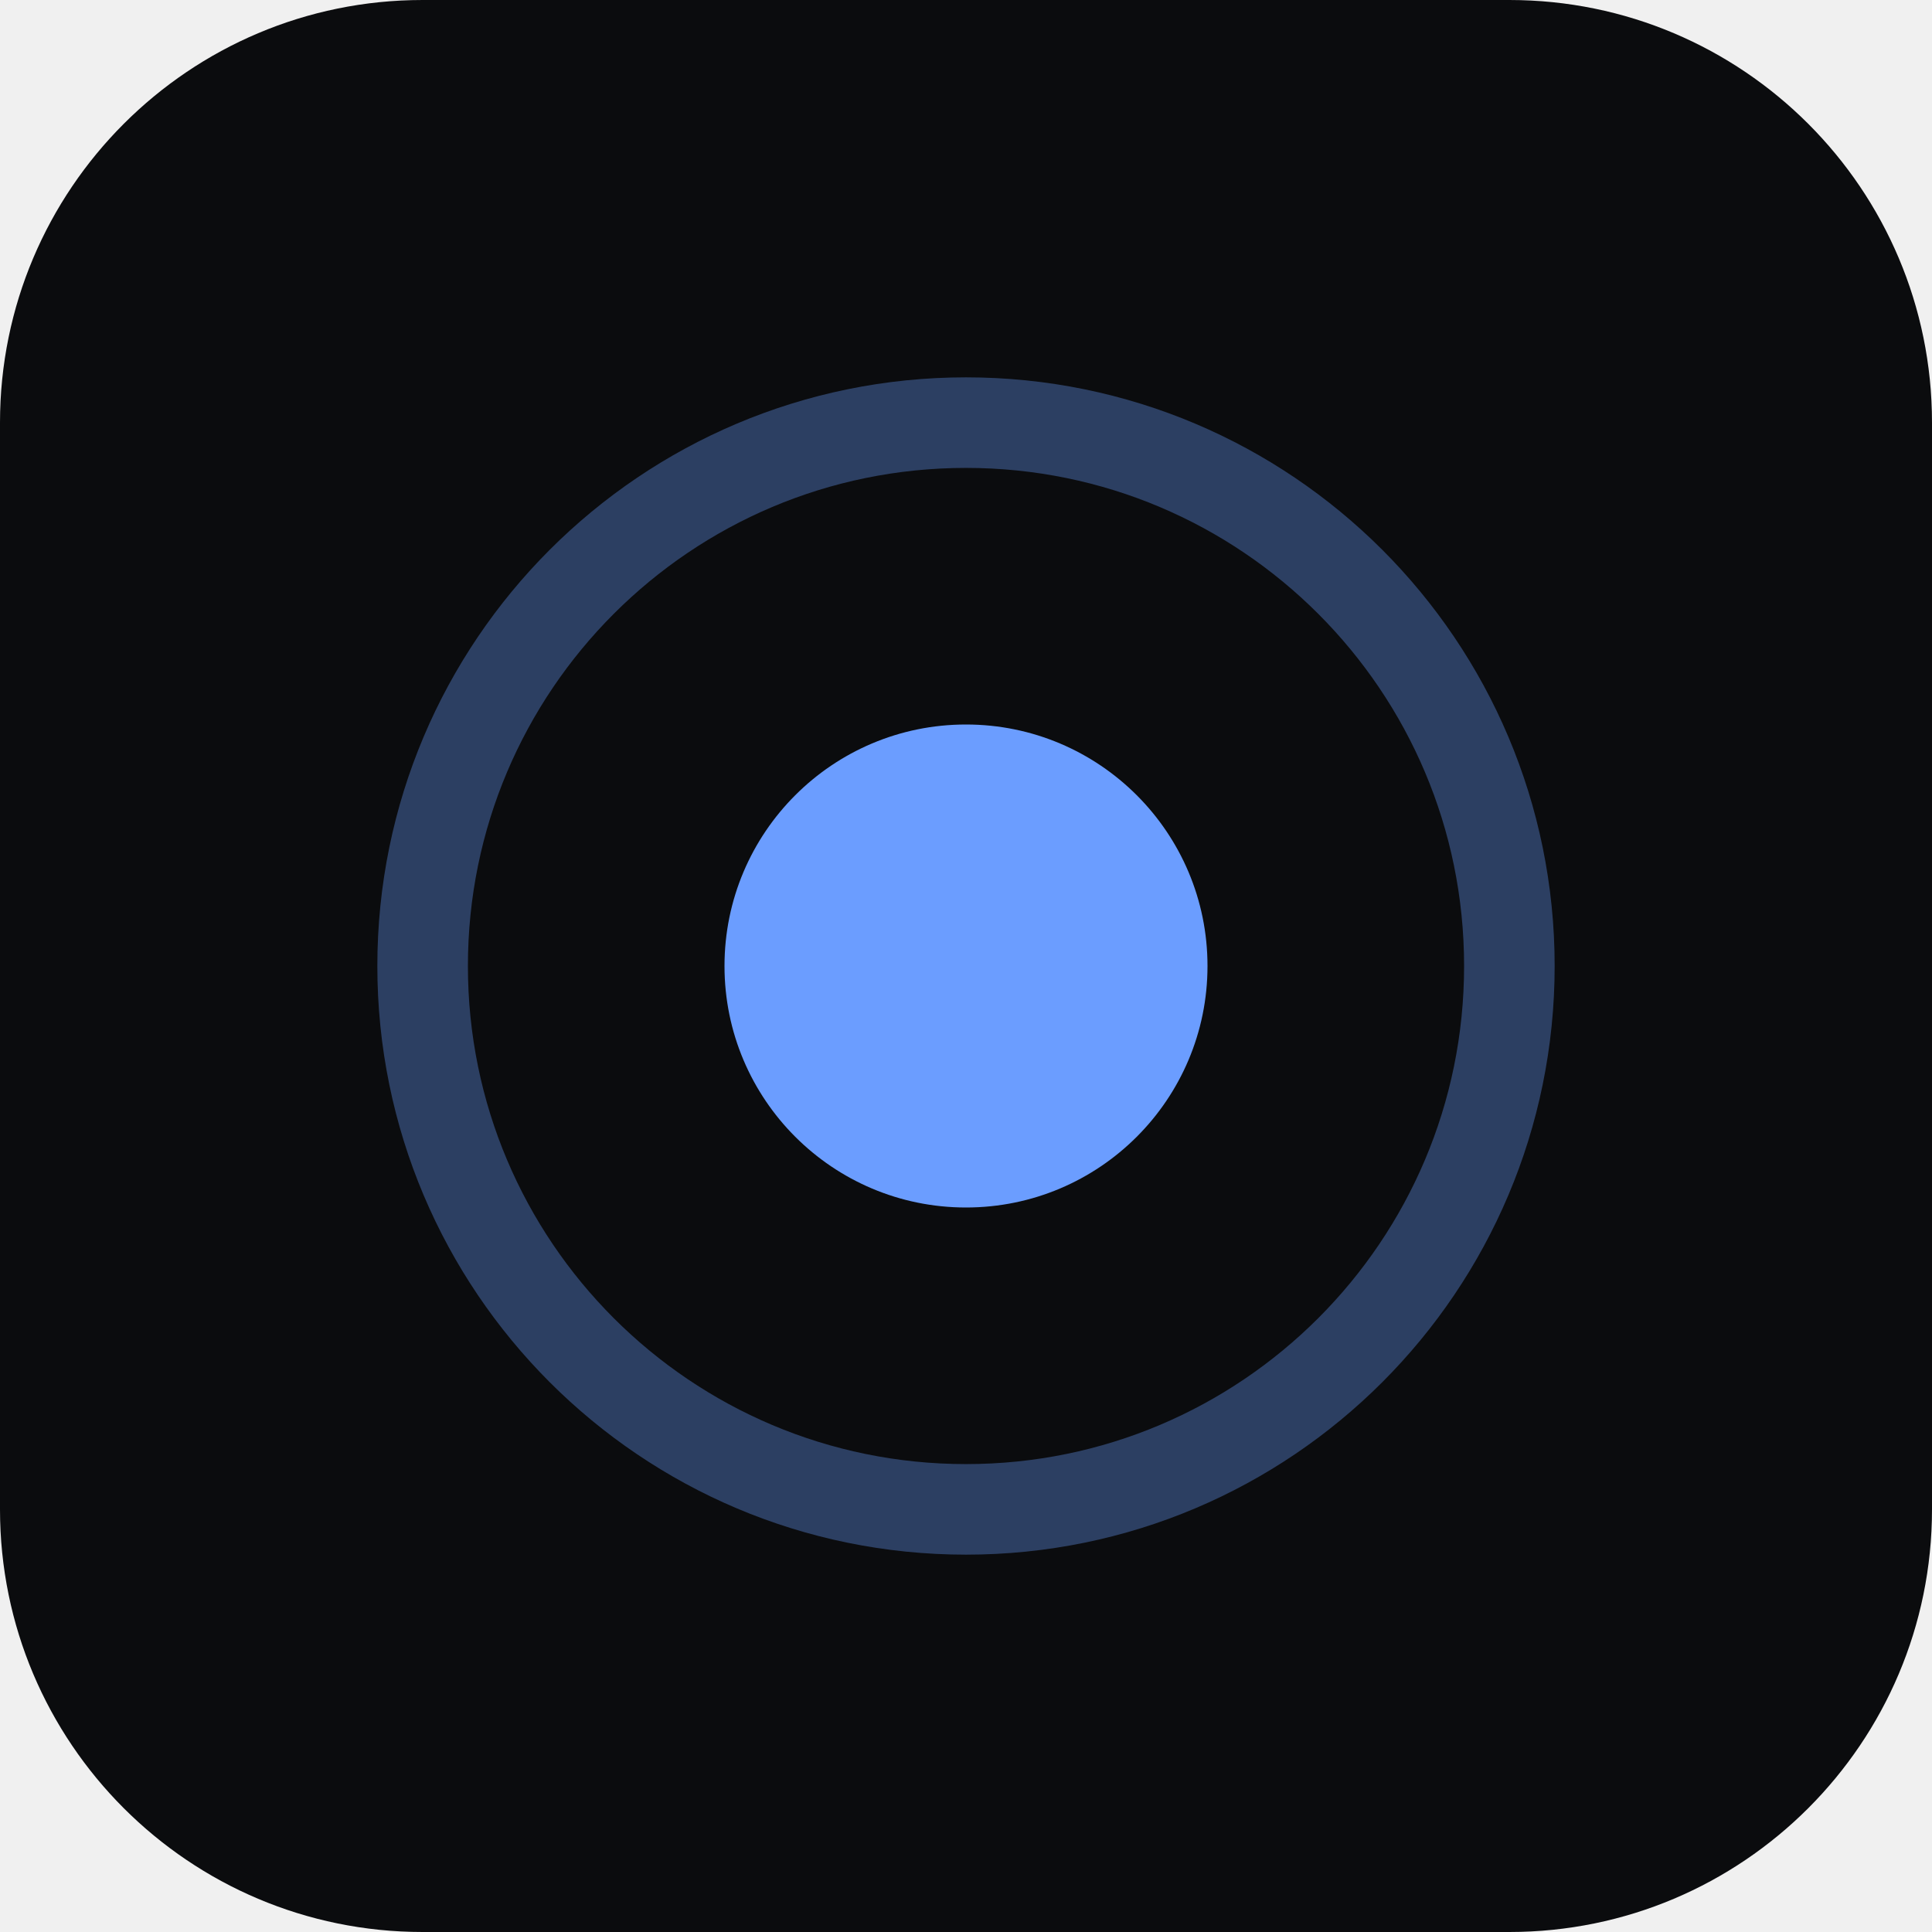
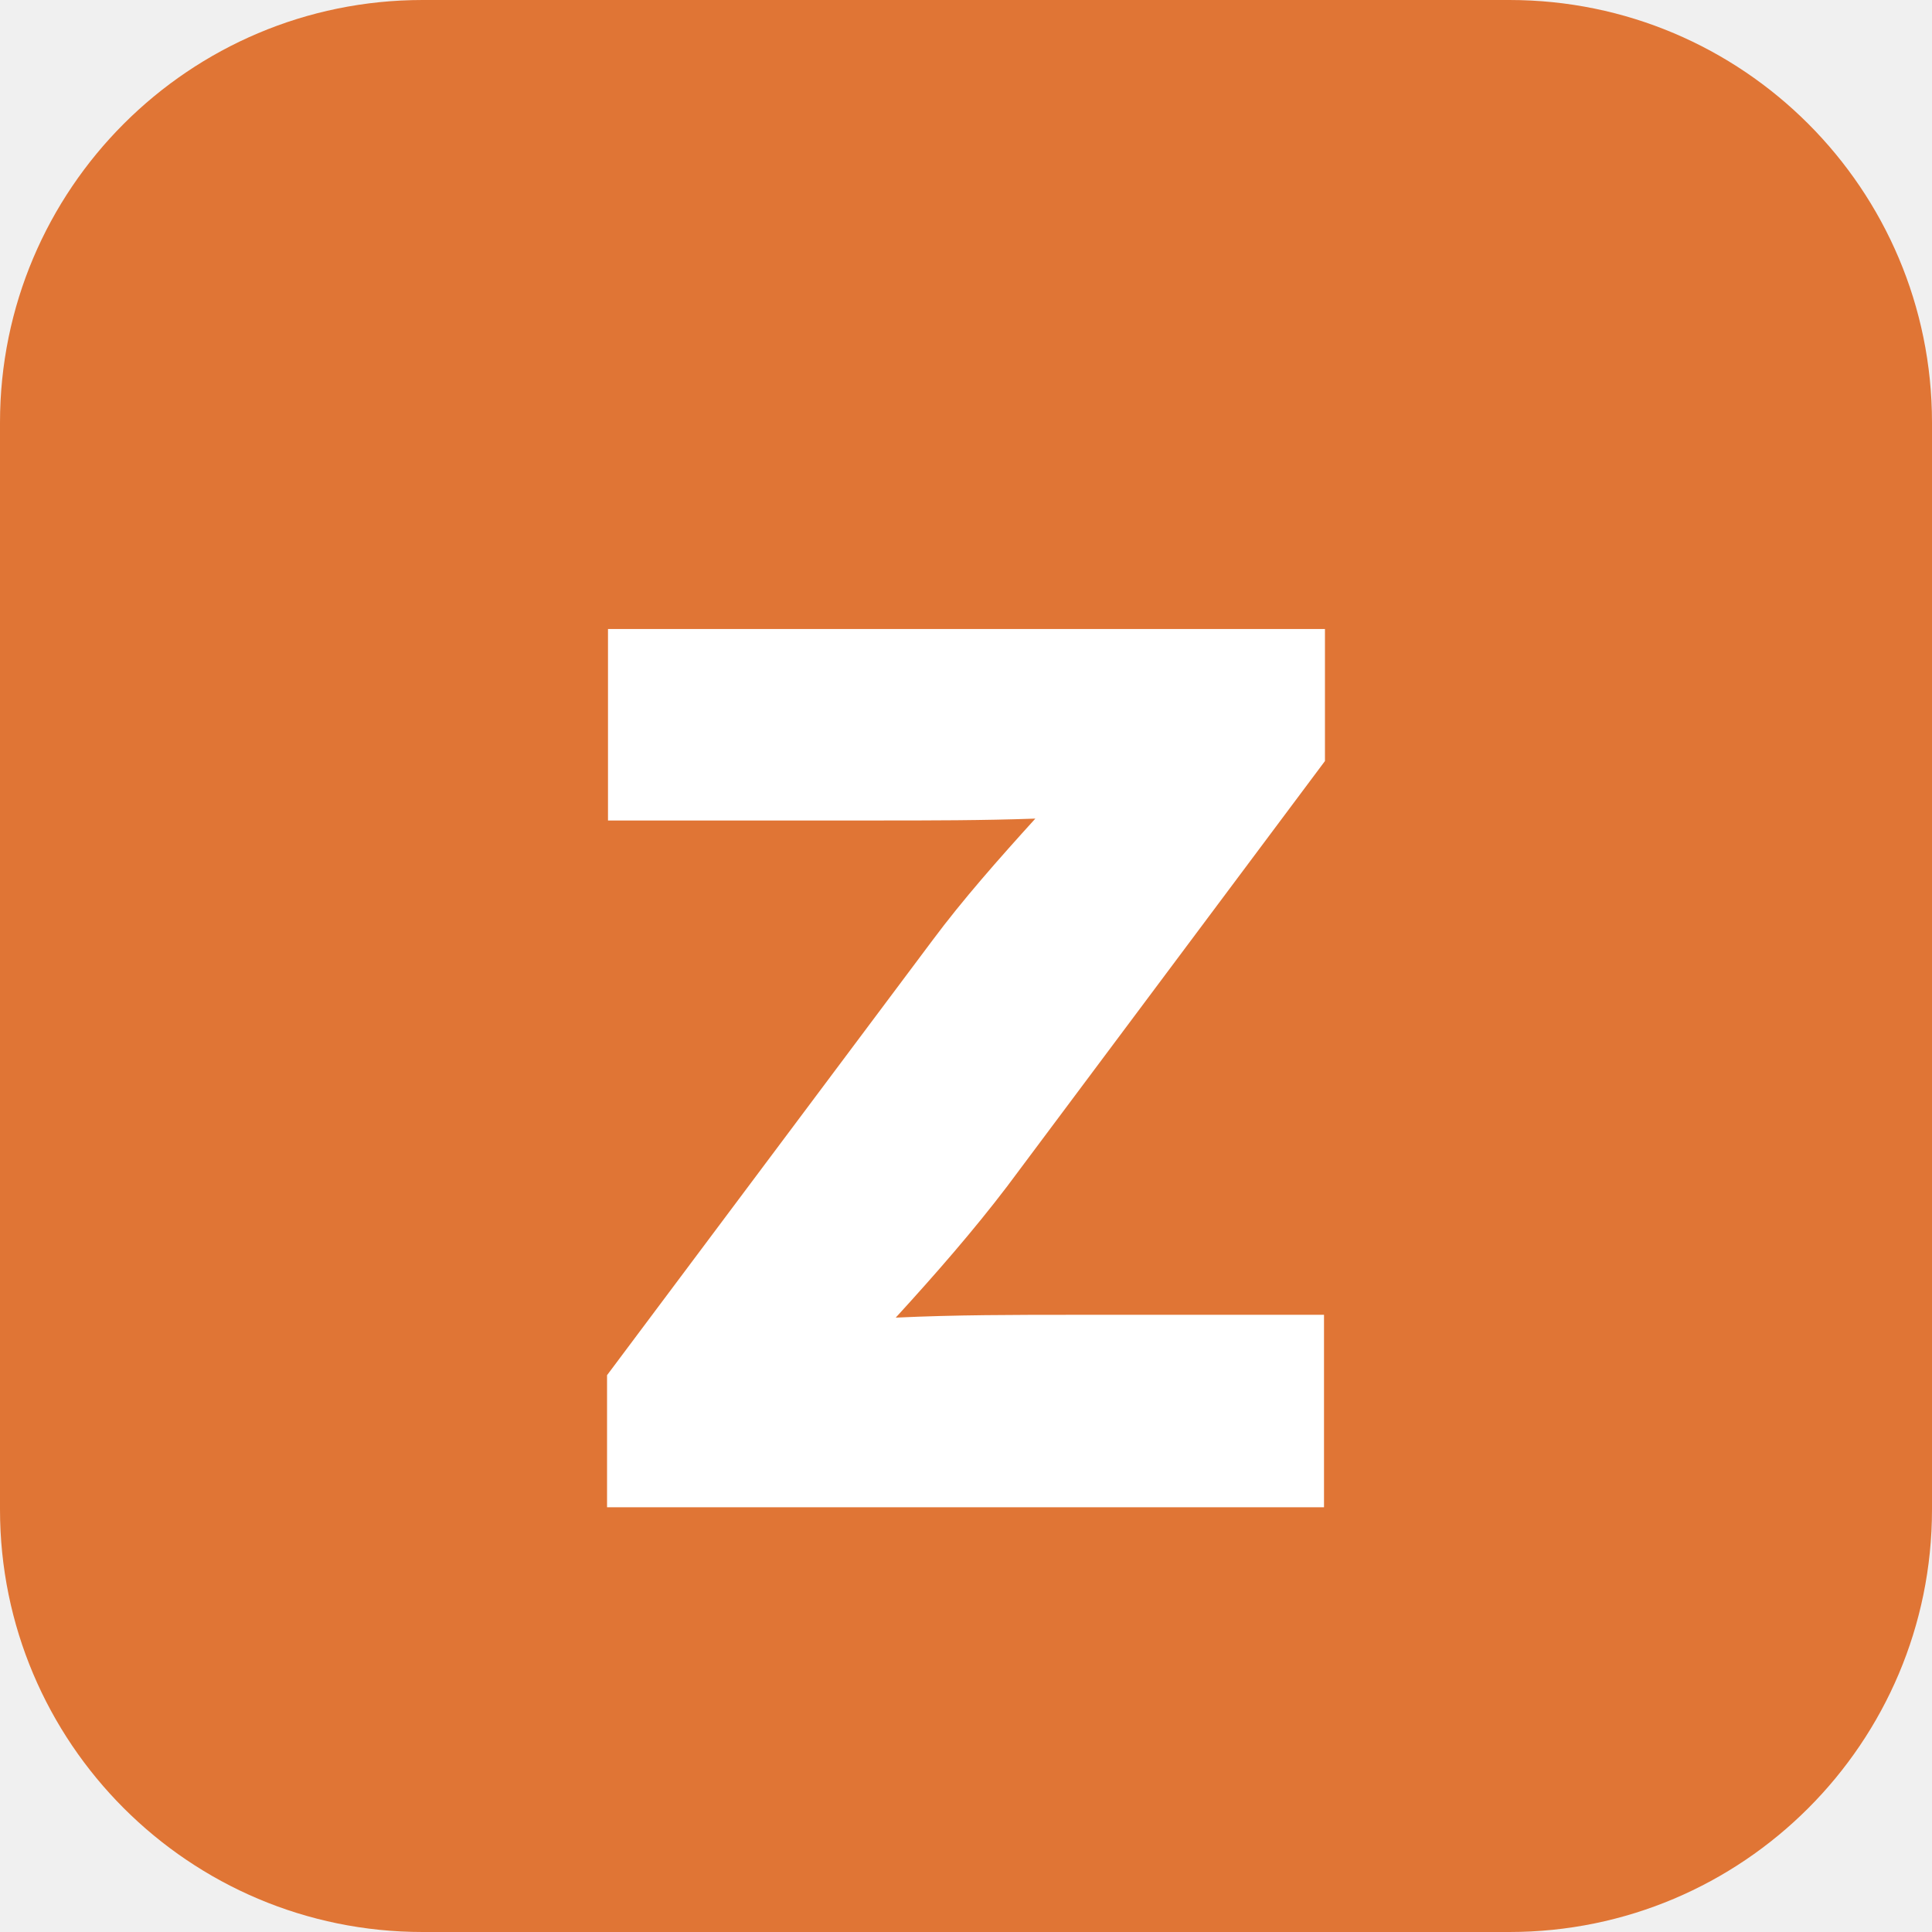
- <svg xmlns="http://www.w3.org/2000/svg" viewBox="0 0 32 32" width="32" height="32">
-   <rect width="32" height="32" rx="7" fill="#0b0c0e" />
-   <circle cx="16" cy="16" r="4" fill="#6b9dff" />
-   <circle cx="16" cy="16" r="9" fill="none" stroke="#6b9dff" stroke-opacity="0.35" stroke-width="1.5" />
+ <svg xmlns="http://www.w3.org/2000/svg" viewBox="0 0 32 32">
+   <rect width="32" height="32" rx="7" fill="#E07535" />
+   <text x="50%" y="54%" dominant-baseline="middle" text-anchor="middle" font-family="-apple-system, BlinkMacSystemFont, 'Inter', sans-serif" font-weight="900" font-size="20" fill="#ffffff" letter-spacing="-0.04em">Z</text>
</svg>
